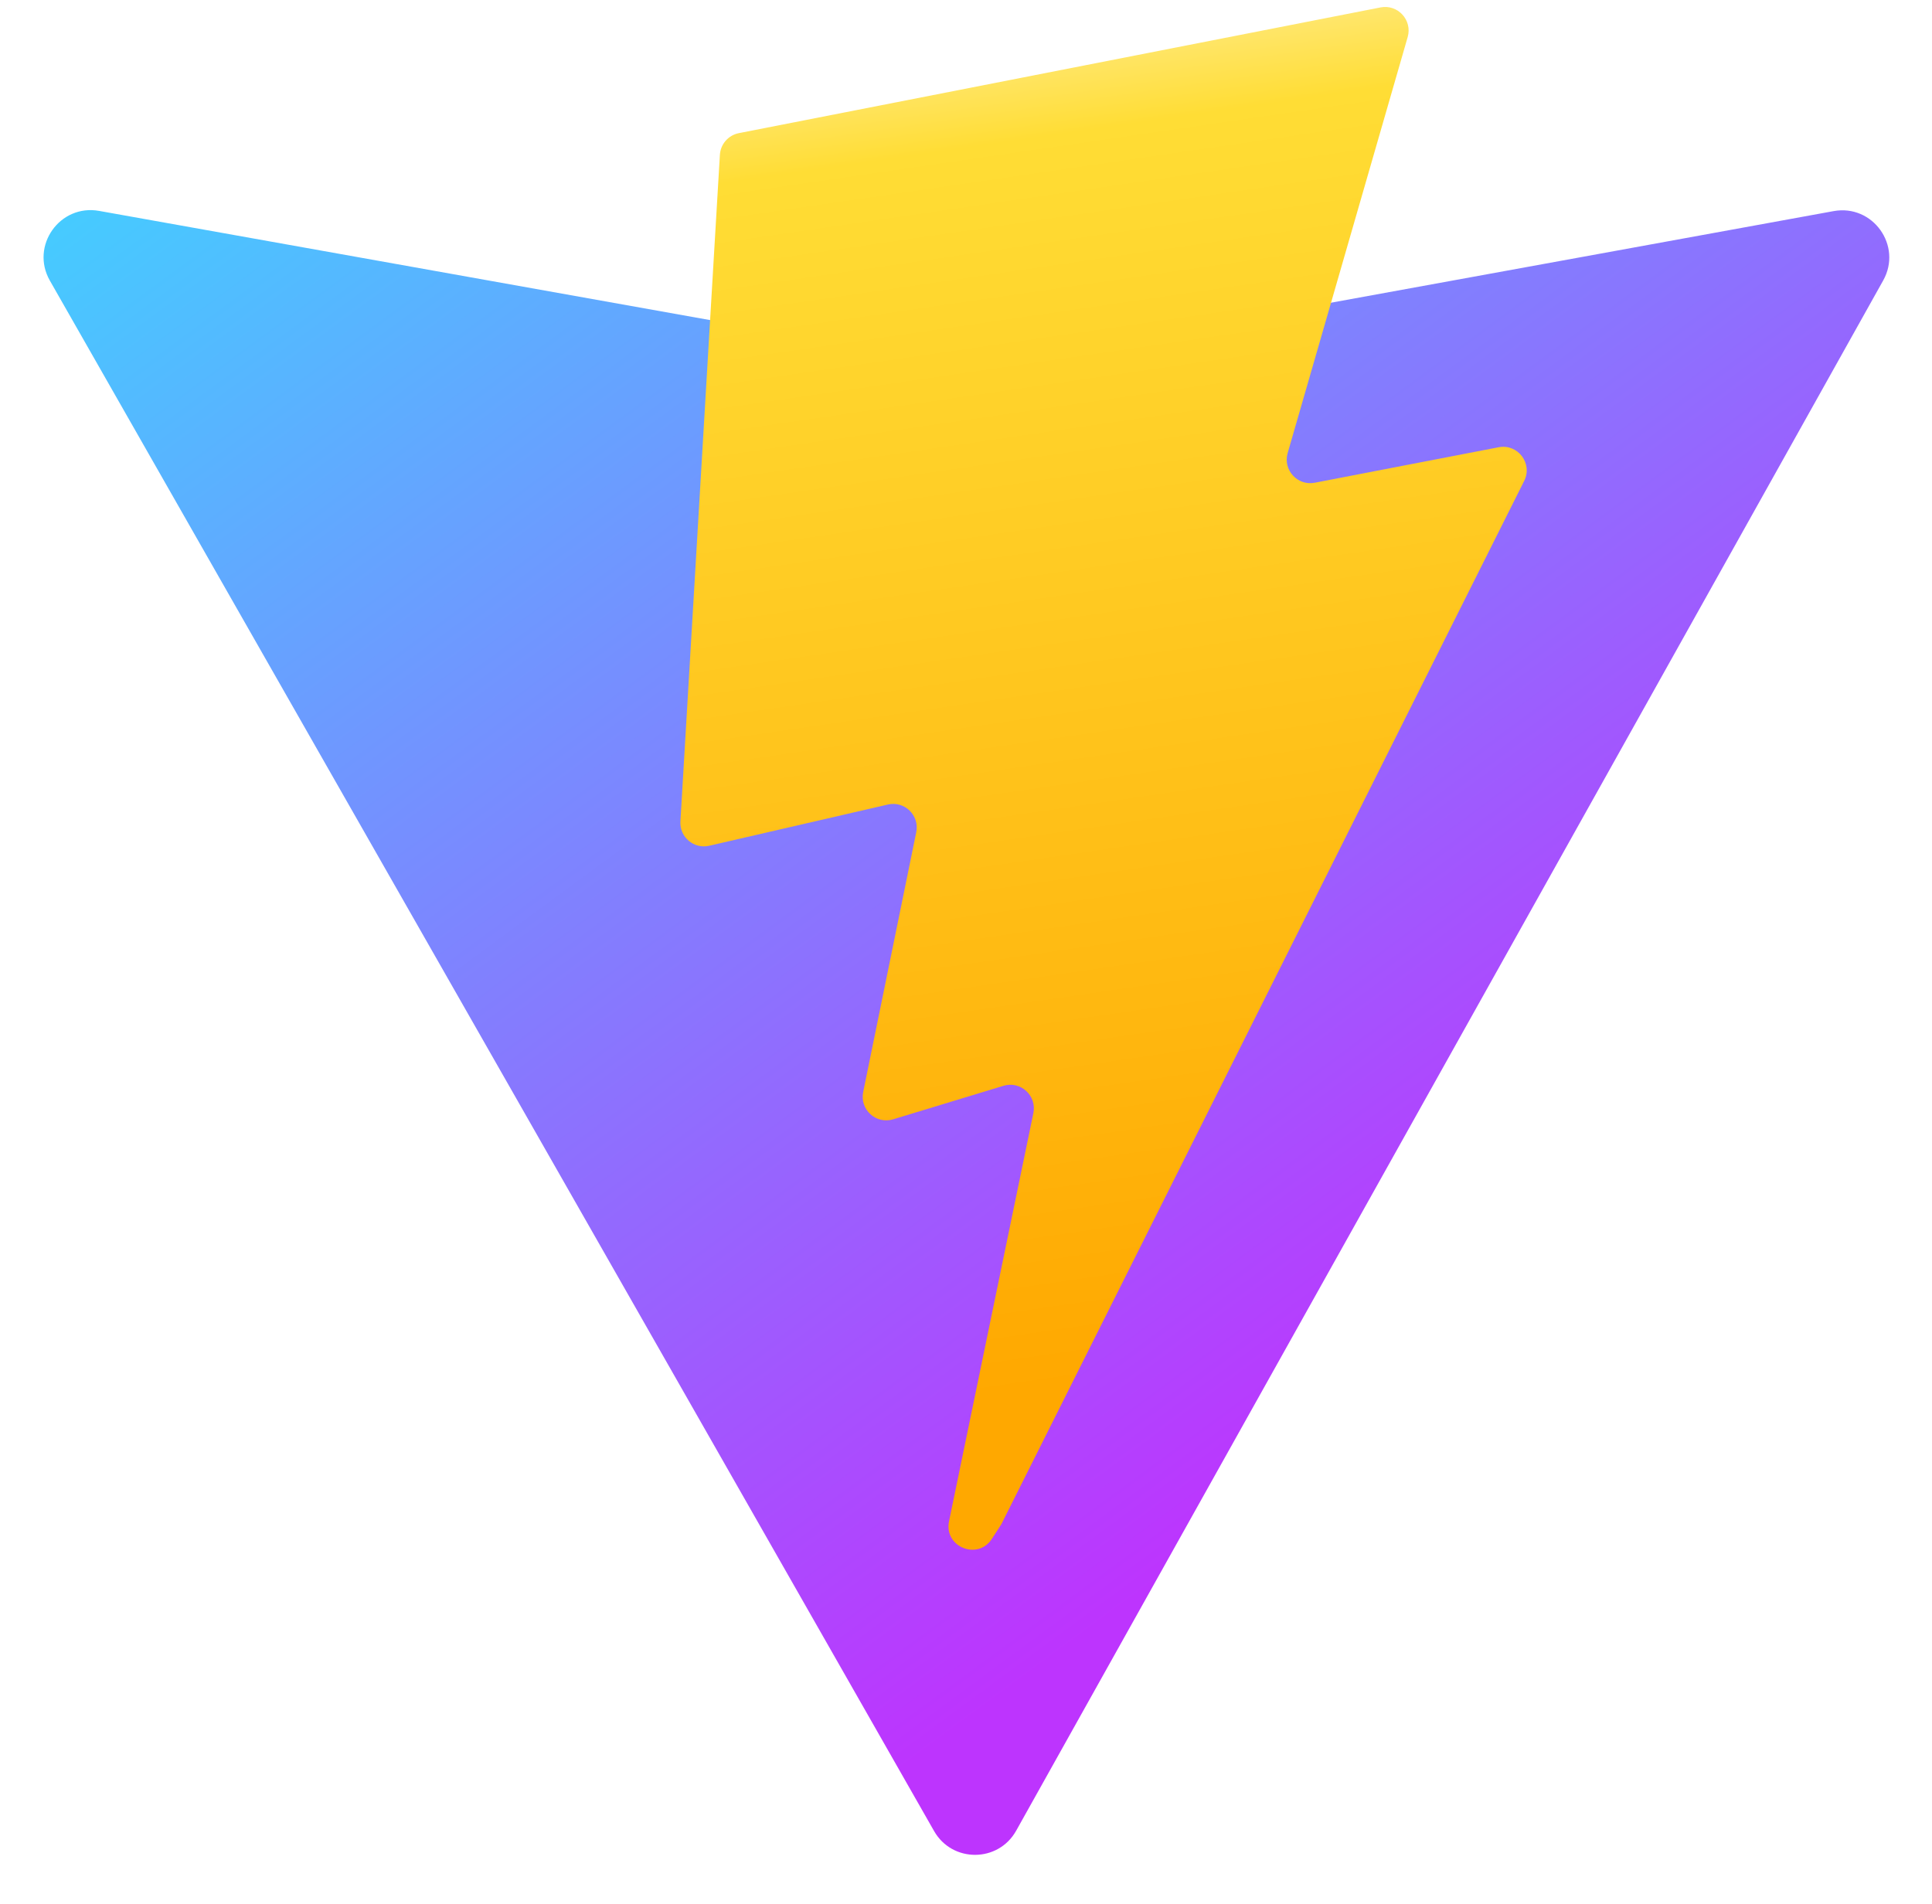
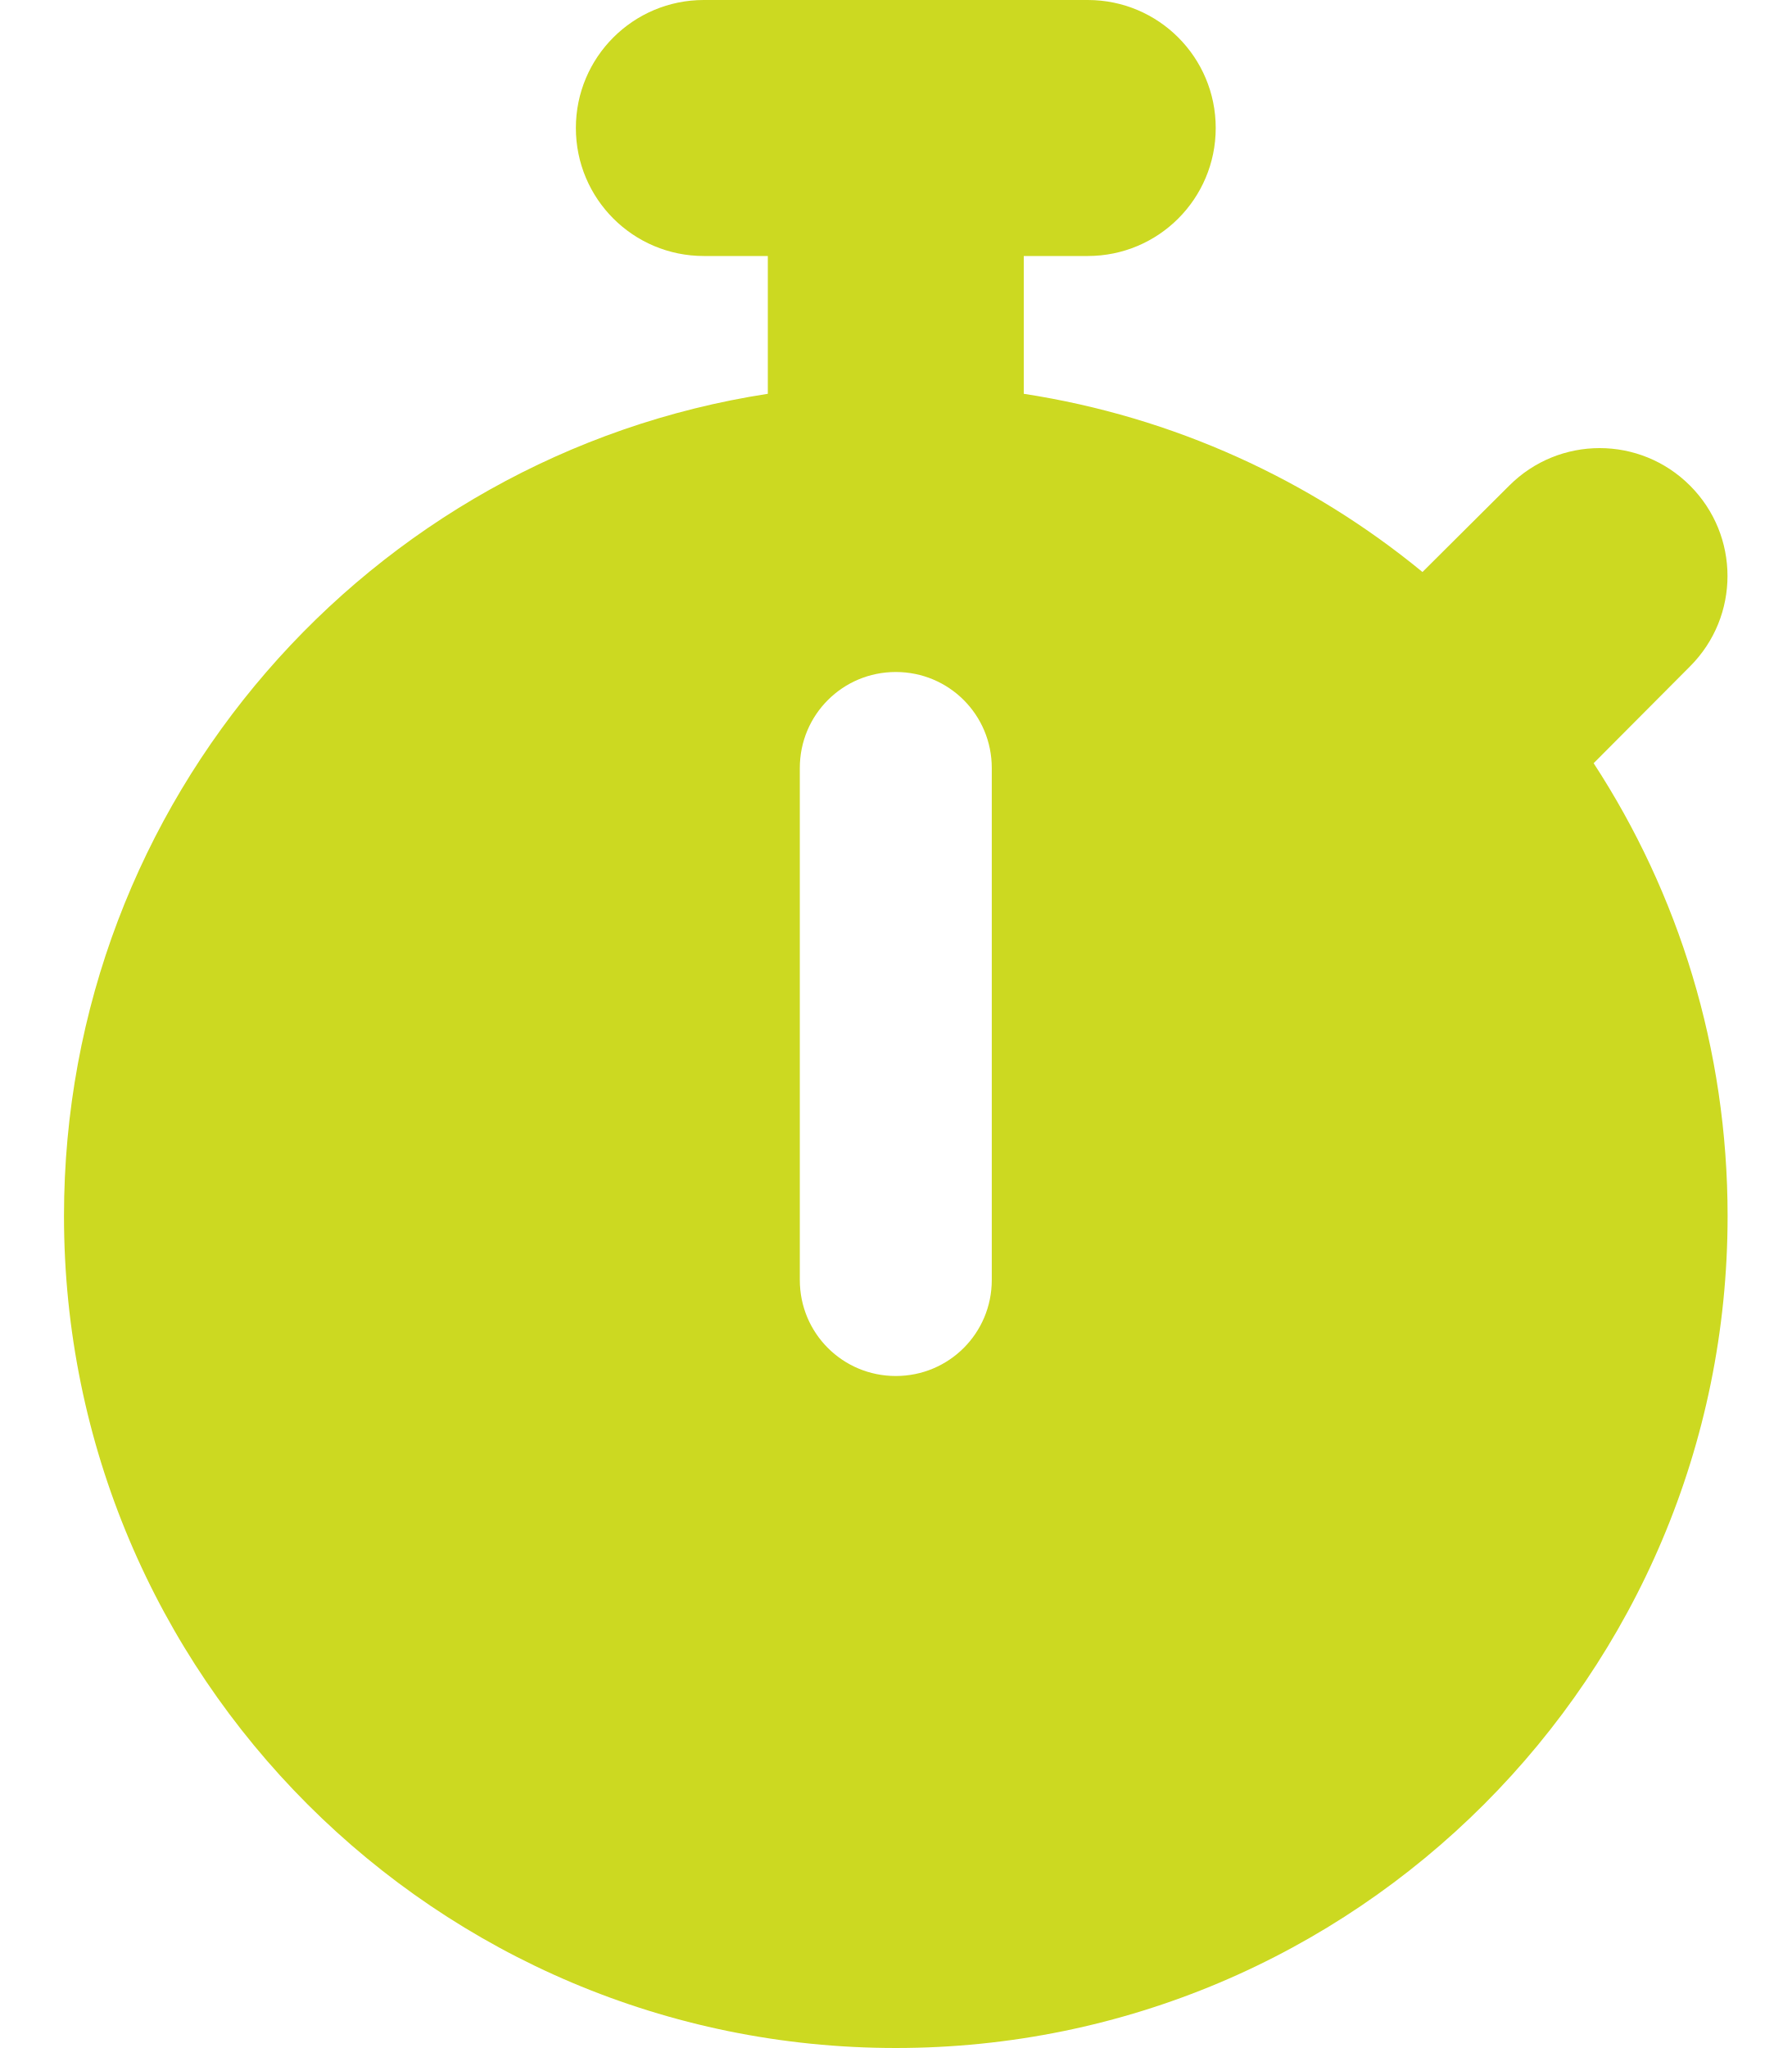
- <svg xmlns="http://www.w3.org/2000/svg" width="410" height="404" viewBox="0 0 410 404" fill="none">
-   <path d="M399.641 59.525L215.643 388.545C211.844 395.338 202.084 395.378 198.228 388.618L10.582 59.556C6.381 52.19 12.68 43.267 21.028 44.759L205.223 77.682C206.398 77.892 207.601 77.89 208.776 77.676L389.119 44.806C397.439 43.289 403.768 52.143 399.641 59.525Z" fill="url(#paint0_linear)" />
-   <path d="M292.965 1.574L156.801 28.255C154.563 28.694 152.906 30.59 152.771 32.866L144.395 174.33C144.198 177.662 147.258 180.248 150.51 179.498L188.42 170.749C191.967 169.931 195.172 173.055 194.443 176.622L183.18 231.775C182.422 235.487 185.907 238.661 189.532 237.56L212.947 230.446C216.577 229.344 220.065 232.527 219.297 236.242L201.398 322.875C200.278 328.294 207.486 331.249 210.492 326.603L212.5 323.5L323.454 102.072C325.312 98.365 322.108 94.137 318.036 94.923L279.014 102.454C275.347 103.161 272.227 99.746 273.262 96.158L298.731 7.867C299.767 4.273 296.636 0.855 292.965 1.574Z" fill="url(#paint1_linear)" />
-   <defs>
-     <linearGradient id="paint0_linear" x1="6" y1="33" x2="235" y2="344" gradientUnits="userSpaceOnUse">
-       <stop stop-color="#41D1FF" />
-       <stop offset="1" stop-color="#BD34FE" />
-     </linearGradient>
-     <linearGradient id="paint1_linear" x1="194.651" y1="8.818" x2="236.076" y2="292.989" gradientUnits="userSpaceOnUse">
-       <stop stop-color="#FFEA83" />
-       <stop offset="0.083" stop-color="#FFDD35" />
-       <stop offset="1" stop-color="#FFA800" />
-     </linearGradient>
-   </defs>
+ <svg xmlns="http://www.w3.org/2000/svg" fill="#ccd921" viewBox="0 0 448 512">
+   <path d="M272 0C289.7 0 304 14.33 304 32C304 49.67 289.7 64 272 64H256V98.45C293.5 104.2 327.7 120 355.7 143L377.4 121.4C389.9 108.9 410.1 108.9 422.6 121.4C435.1 133.9 435.1 154.1 422.6 166.6L398.5 190.8C419.7 223.3 432 262.2 432 304C432 418.9 338.9 512 224 512C109.1 512 16 418.9 16 304C16 200 92.32 113.8 192 98.45V64H176C158.3 64 144 49.67 144 32C144 14.33 158.3 0 176 0L272 0zM248 192C248 178.7 237.3 168 224 168C210.7 168 200 178.7 200 192V320C200 333.3 210.7 344 224 344C237.3 344 248 333.3 248 320V192z" />
</svg>
